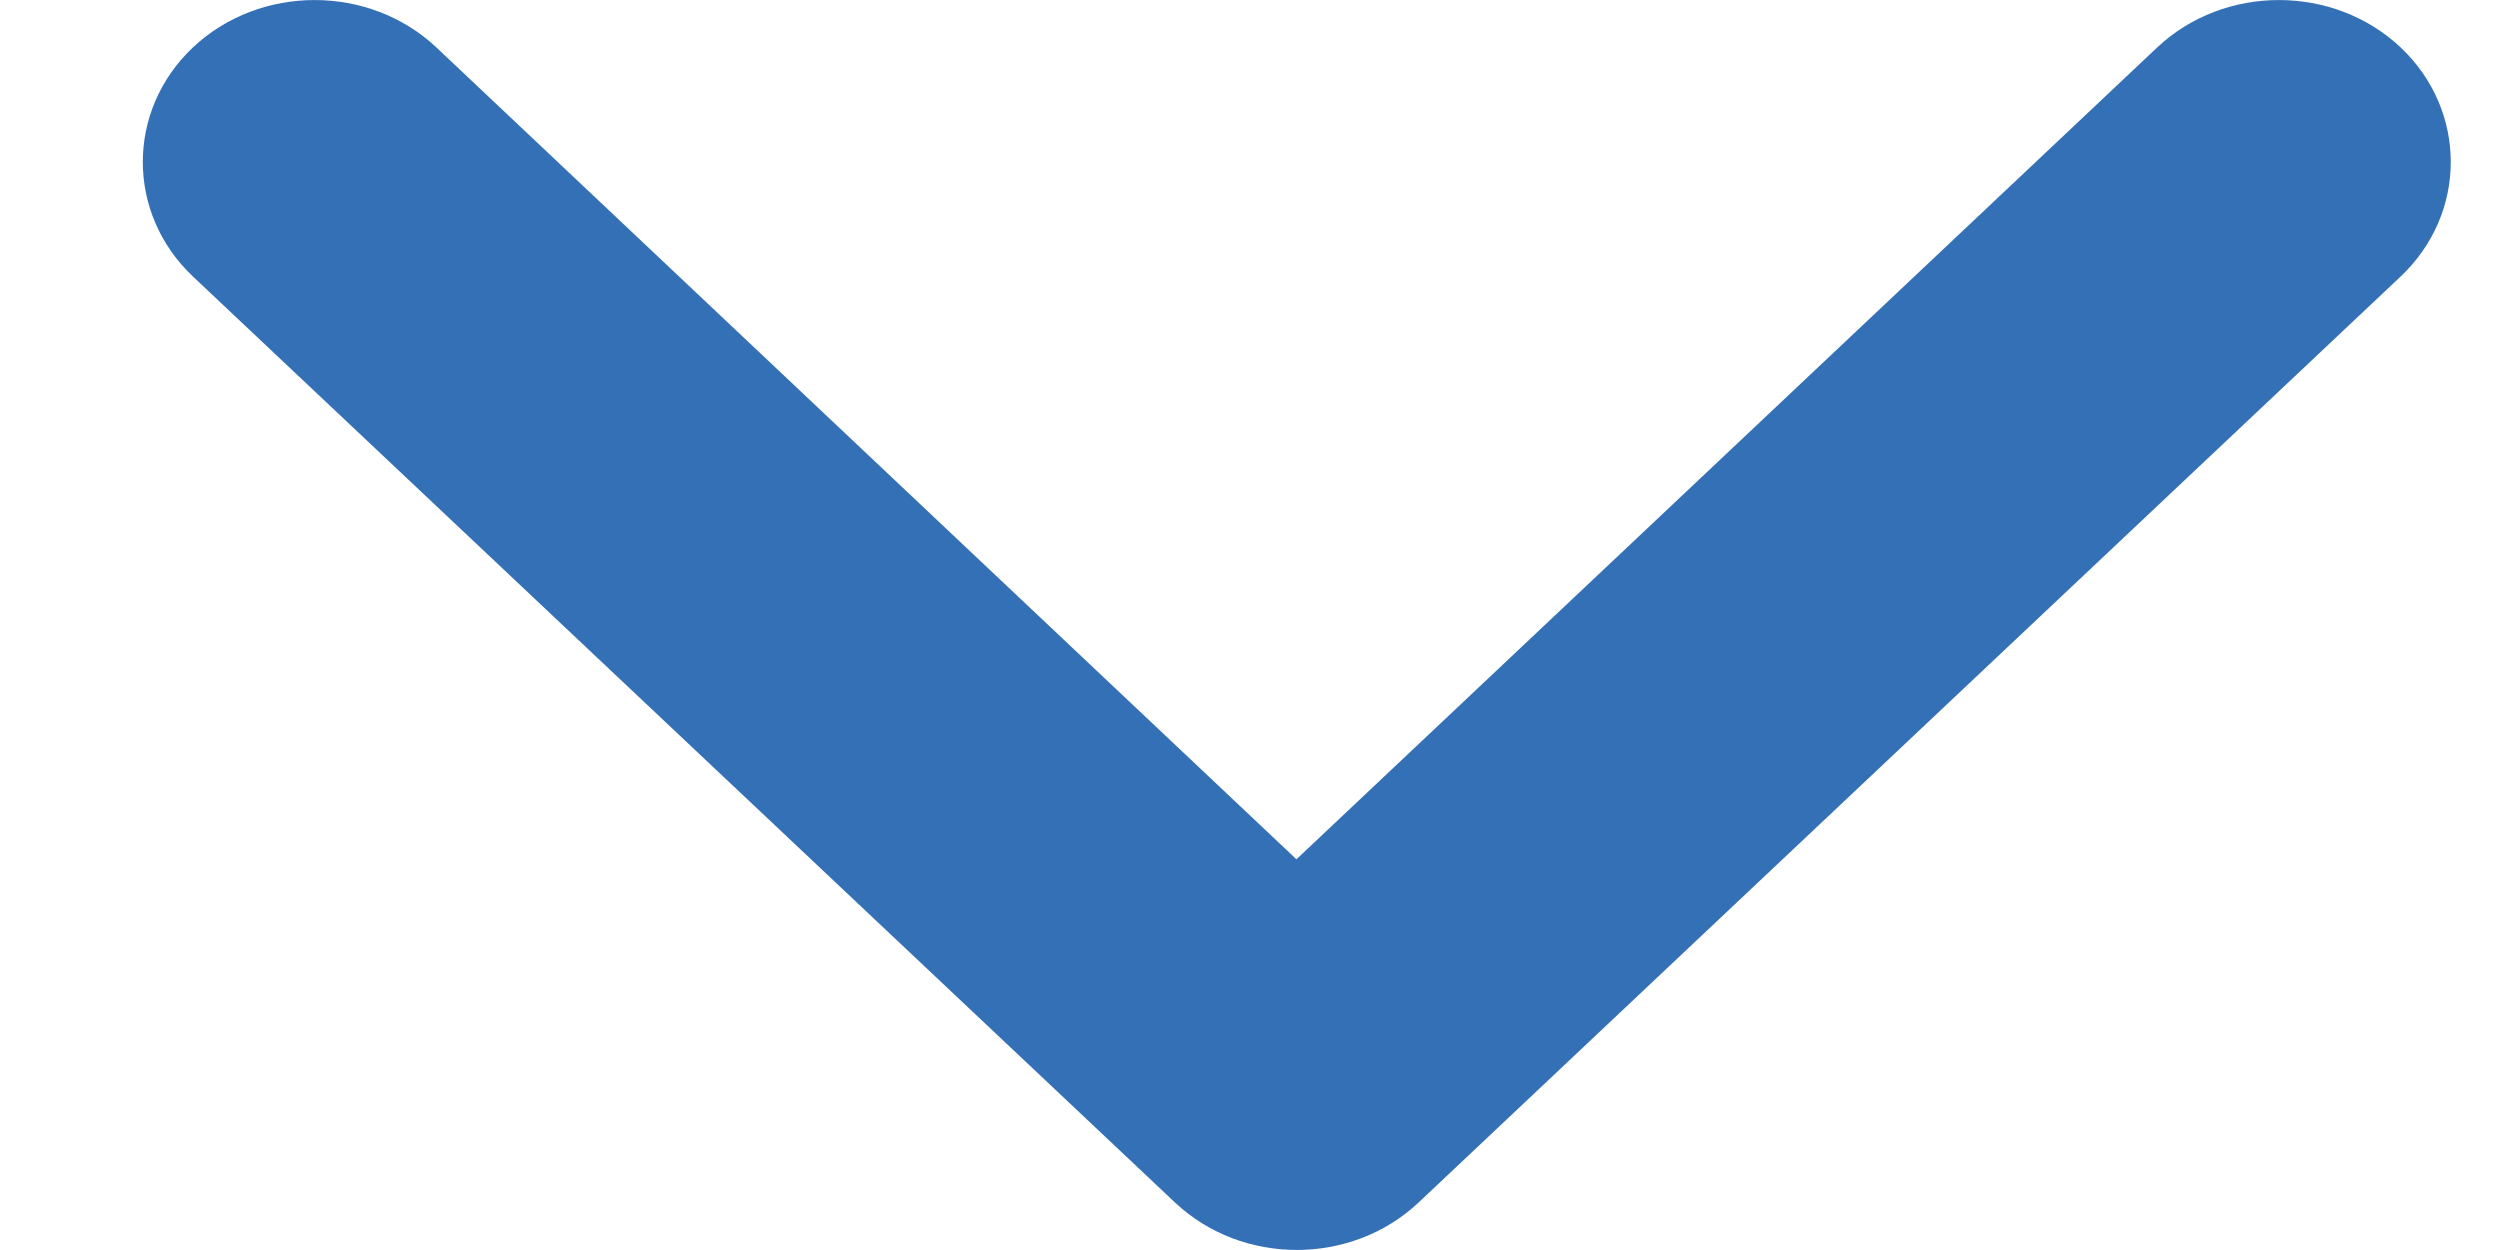
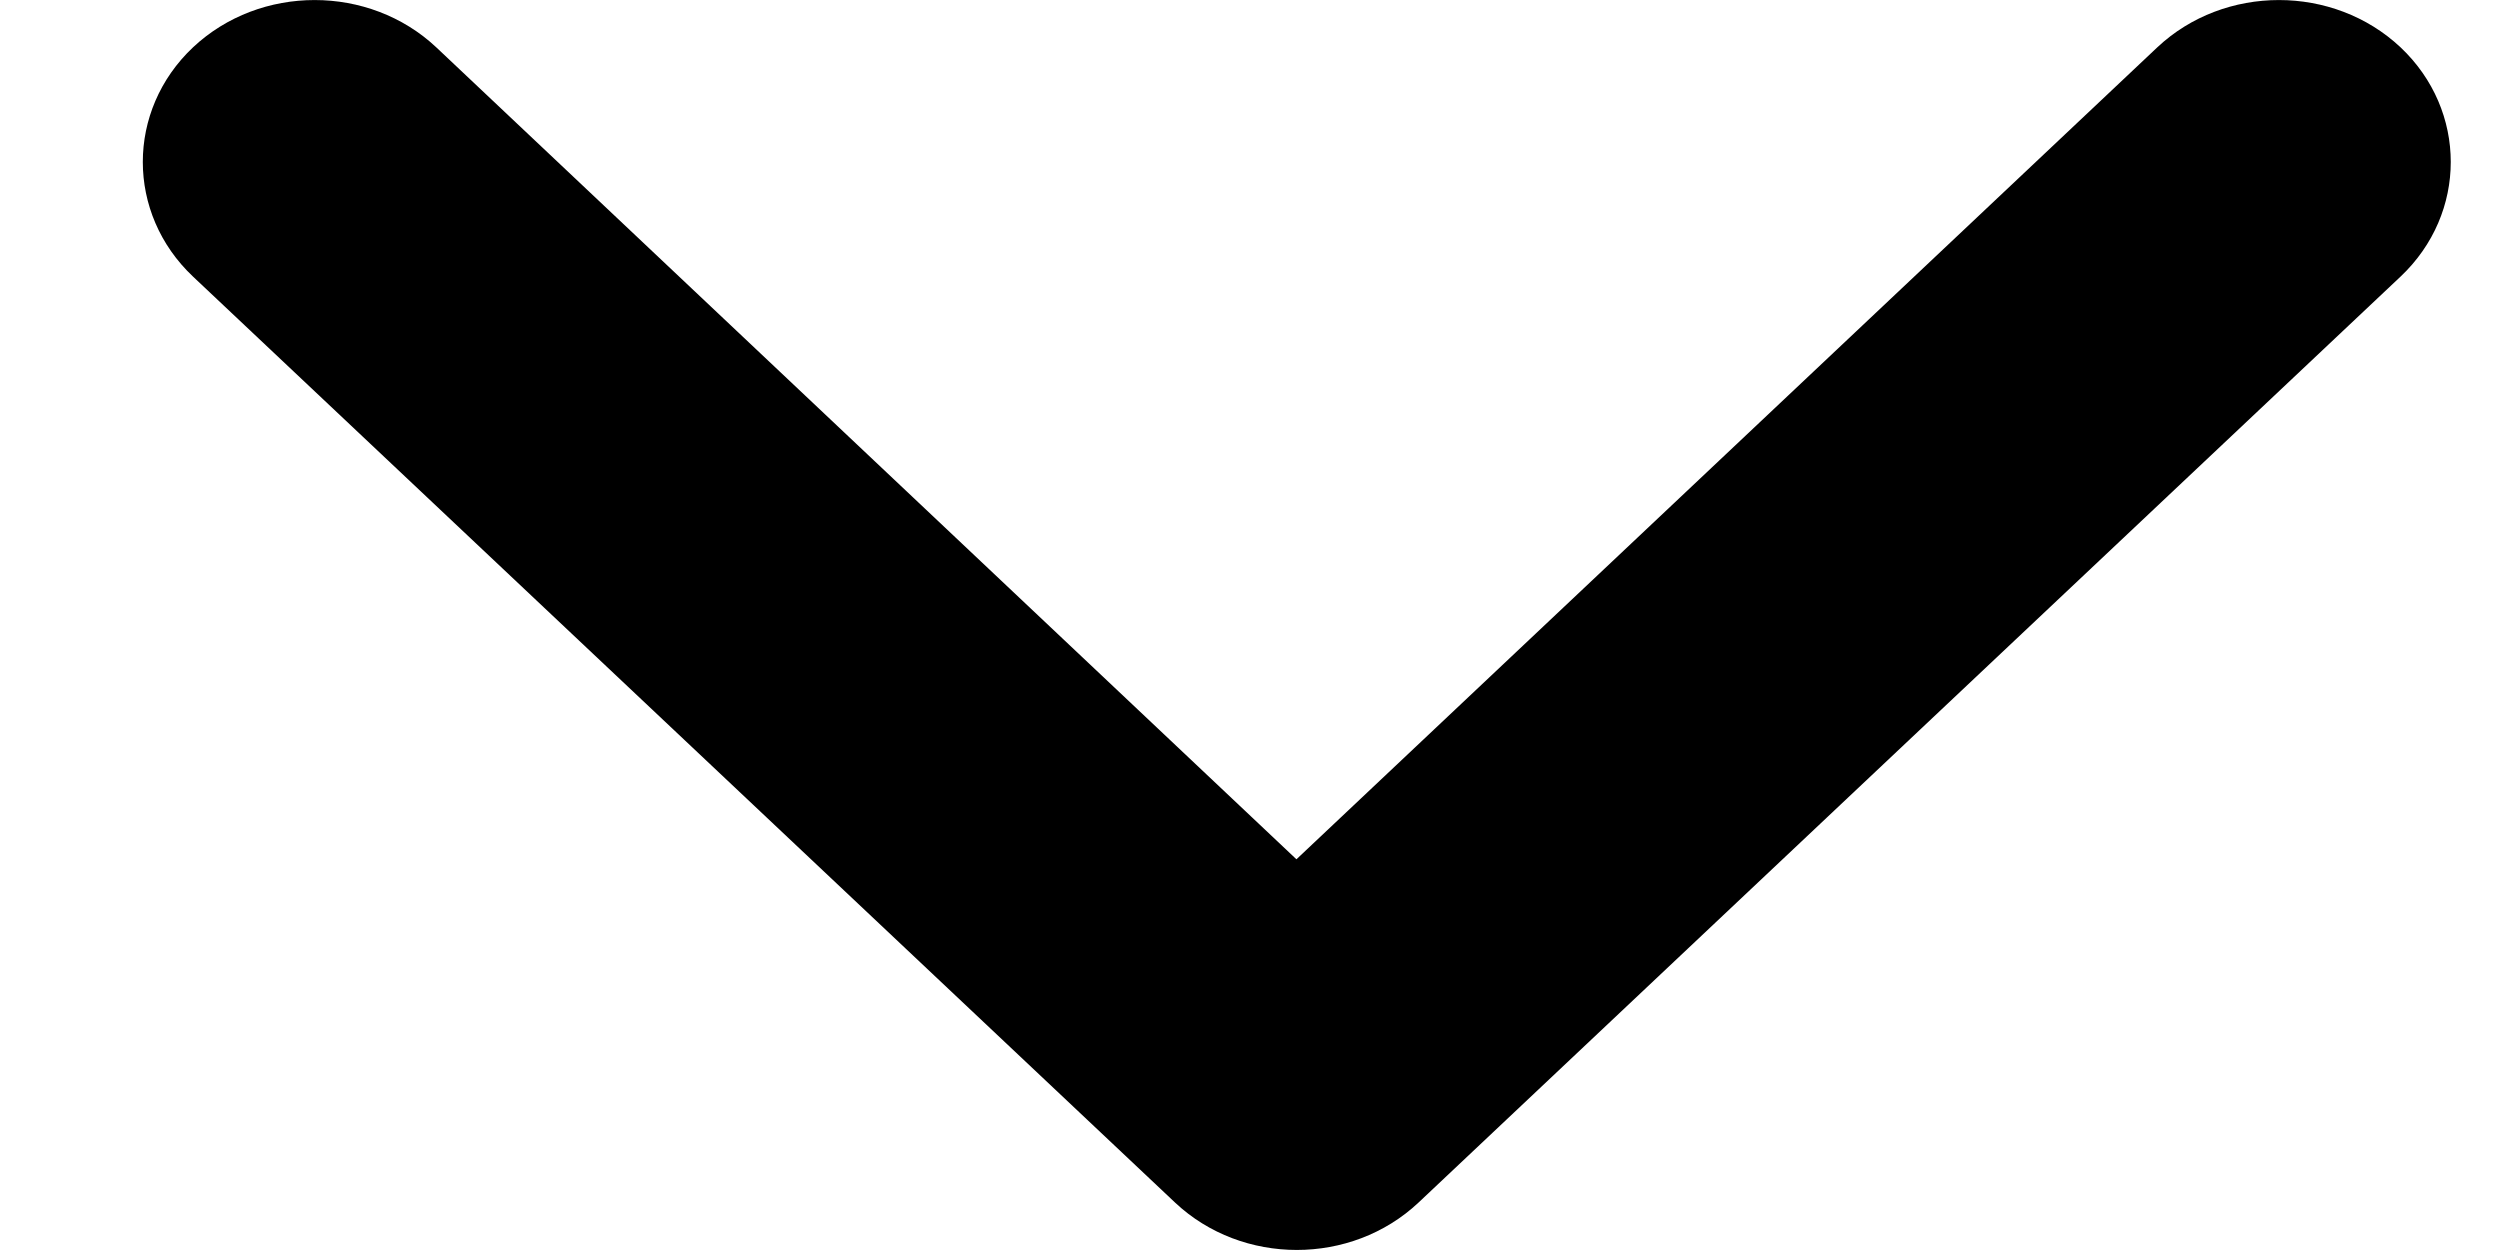
<svg xmlns="http://www.w3.org/2000/svg" viewBox="0 0 14 7">
  <defs />
-   <path fill="#3370B6" fill-rule="nonzero" d="M2.443.265c-.376-.353-.986-.353-1.362 0-.375.354-.375.93 0 1.284l5.5 5.186c.376.353.986.353 1.362 0l5.5-5.186c.375-.354.375-.93 0-1.284-.376-.353-.986-.353-1.362 0L7.26 4.812 2.443.265z" />
+   <path fill-rule="nonzero" d="M2.443.265c-.376-.353-.986-.353-1.362 0-.375.354-.375.93 0 1.284l5.5 5.186c.376.353.986.353 1.362 0l5.5-5.186c.375-.354.375-.93 0-1.284-.376-.353-.986-.353-1.362 0L7.26 4.812 2.443.265z" />
</svg>
